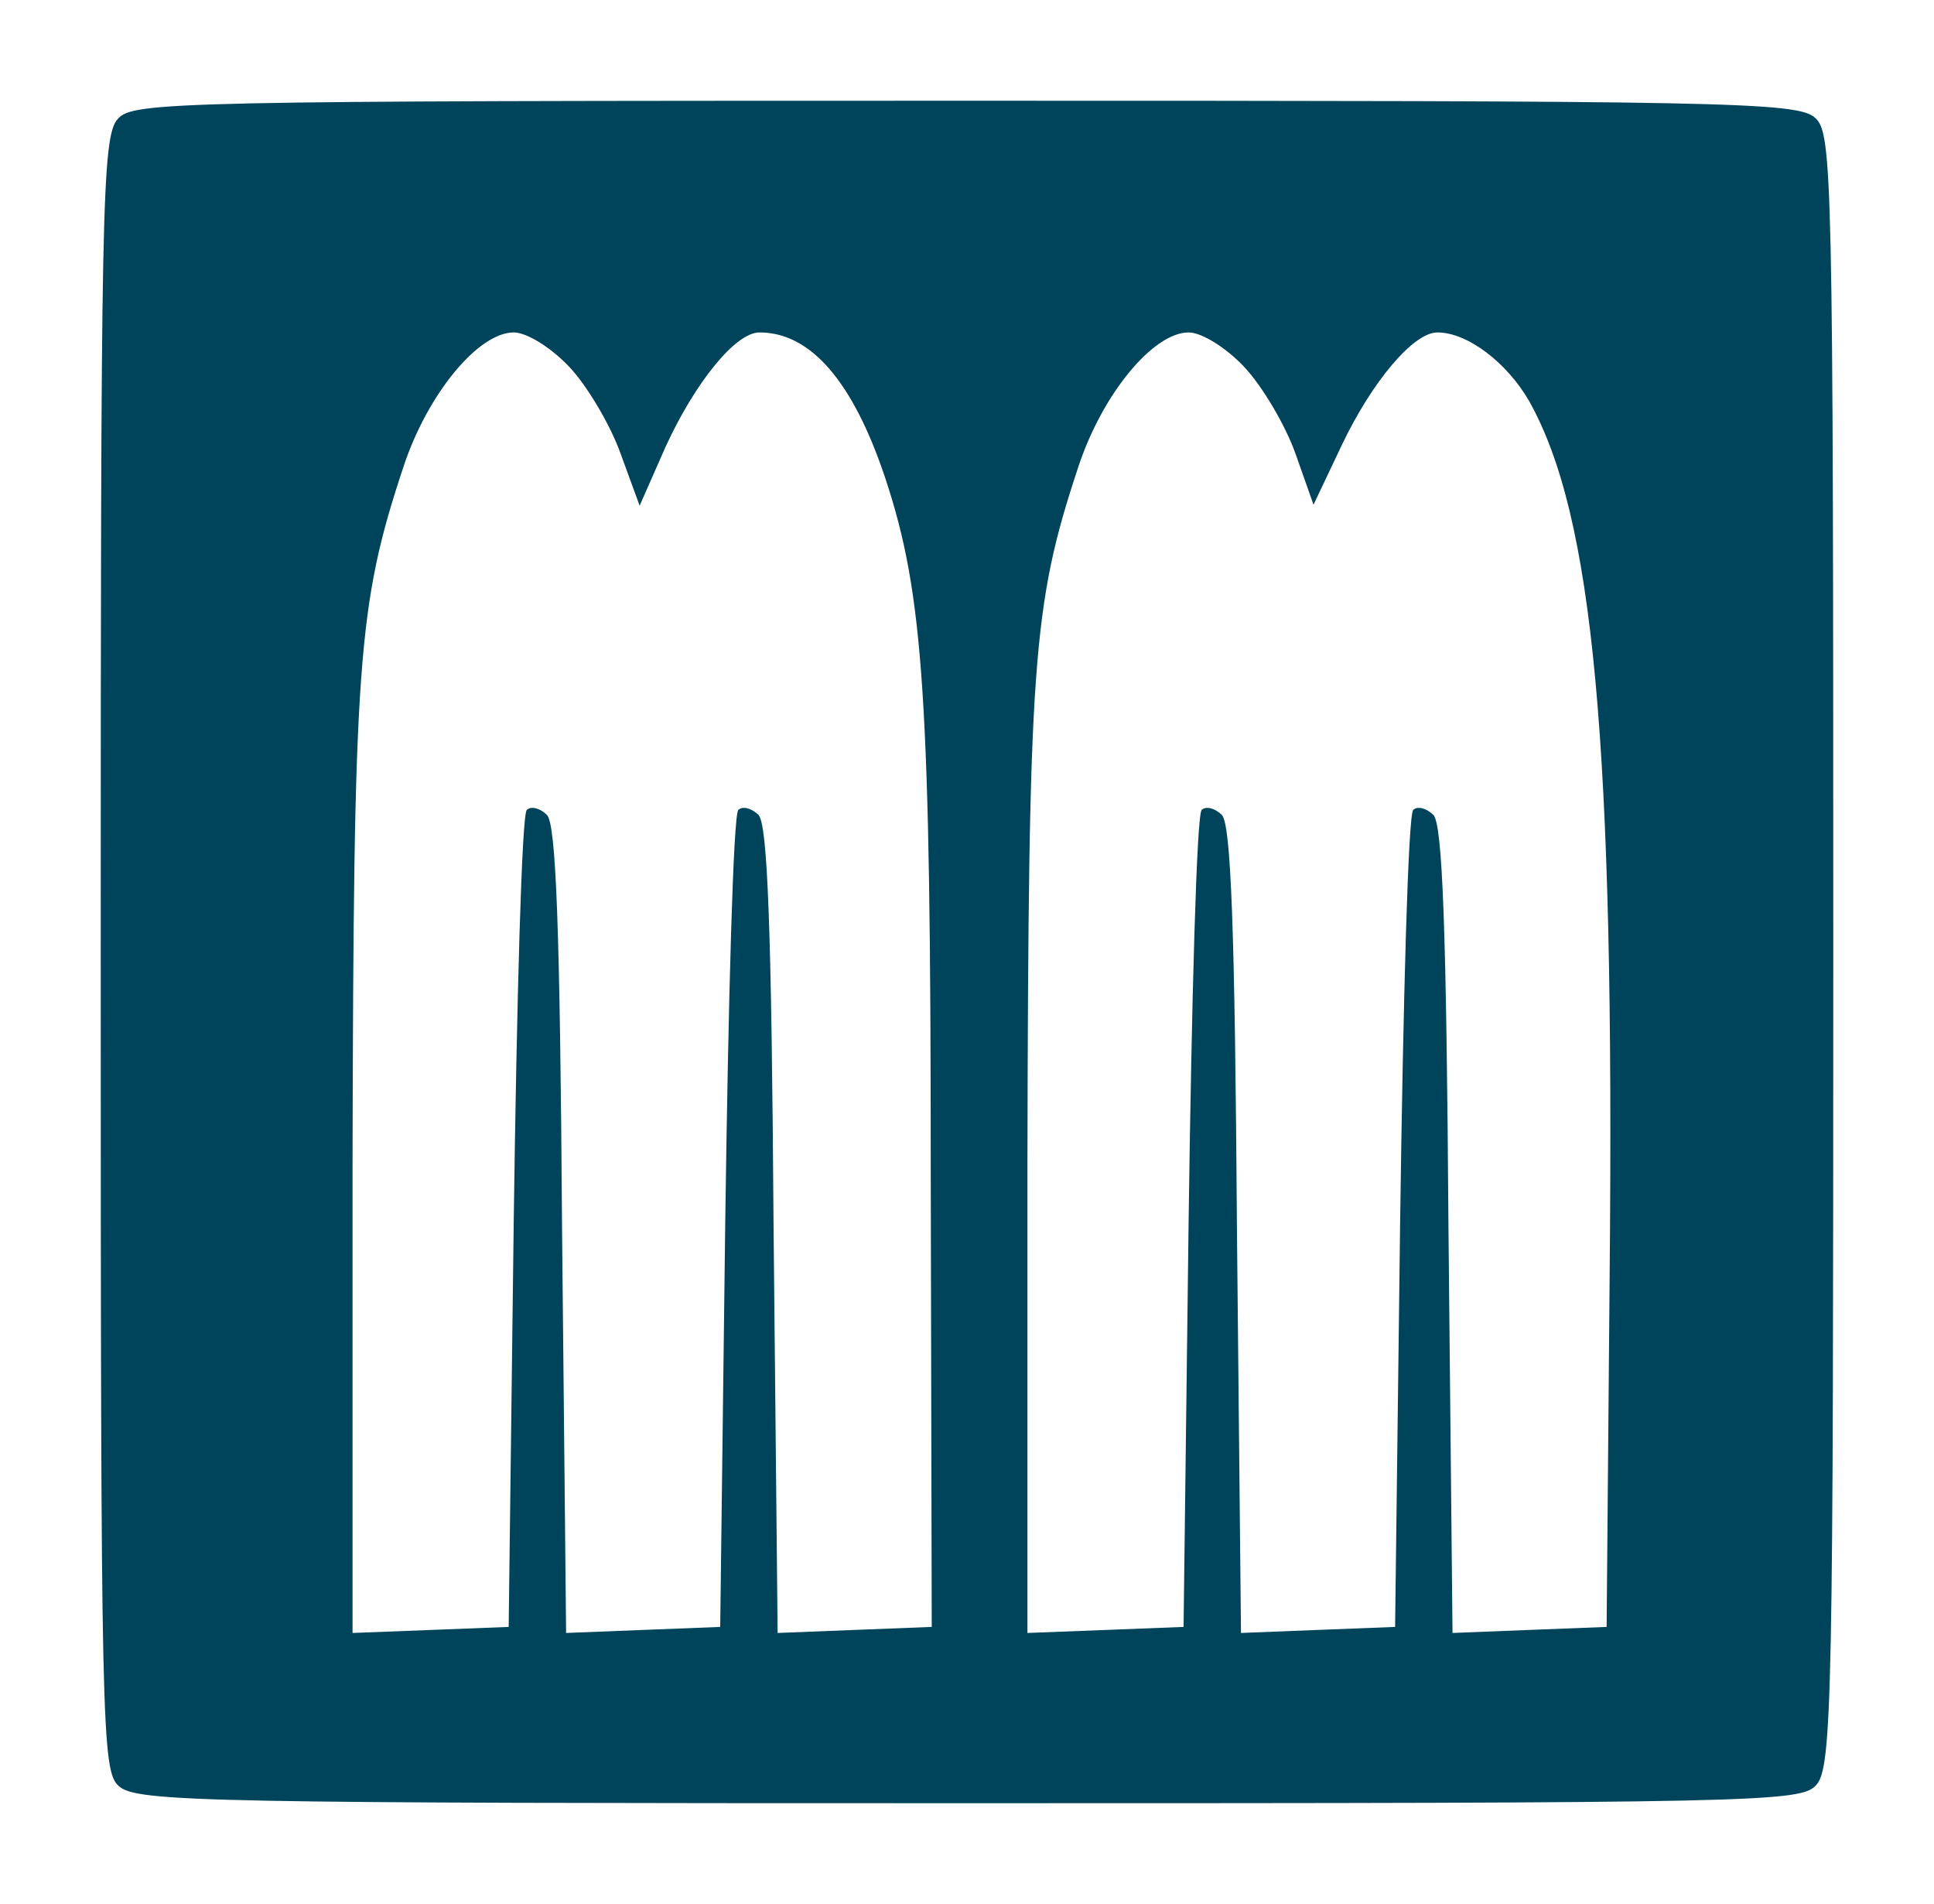
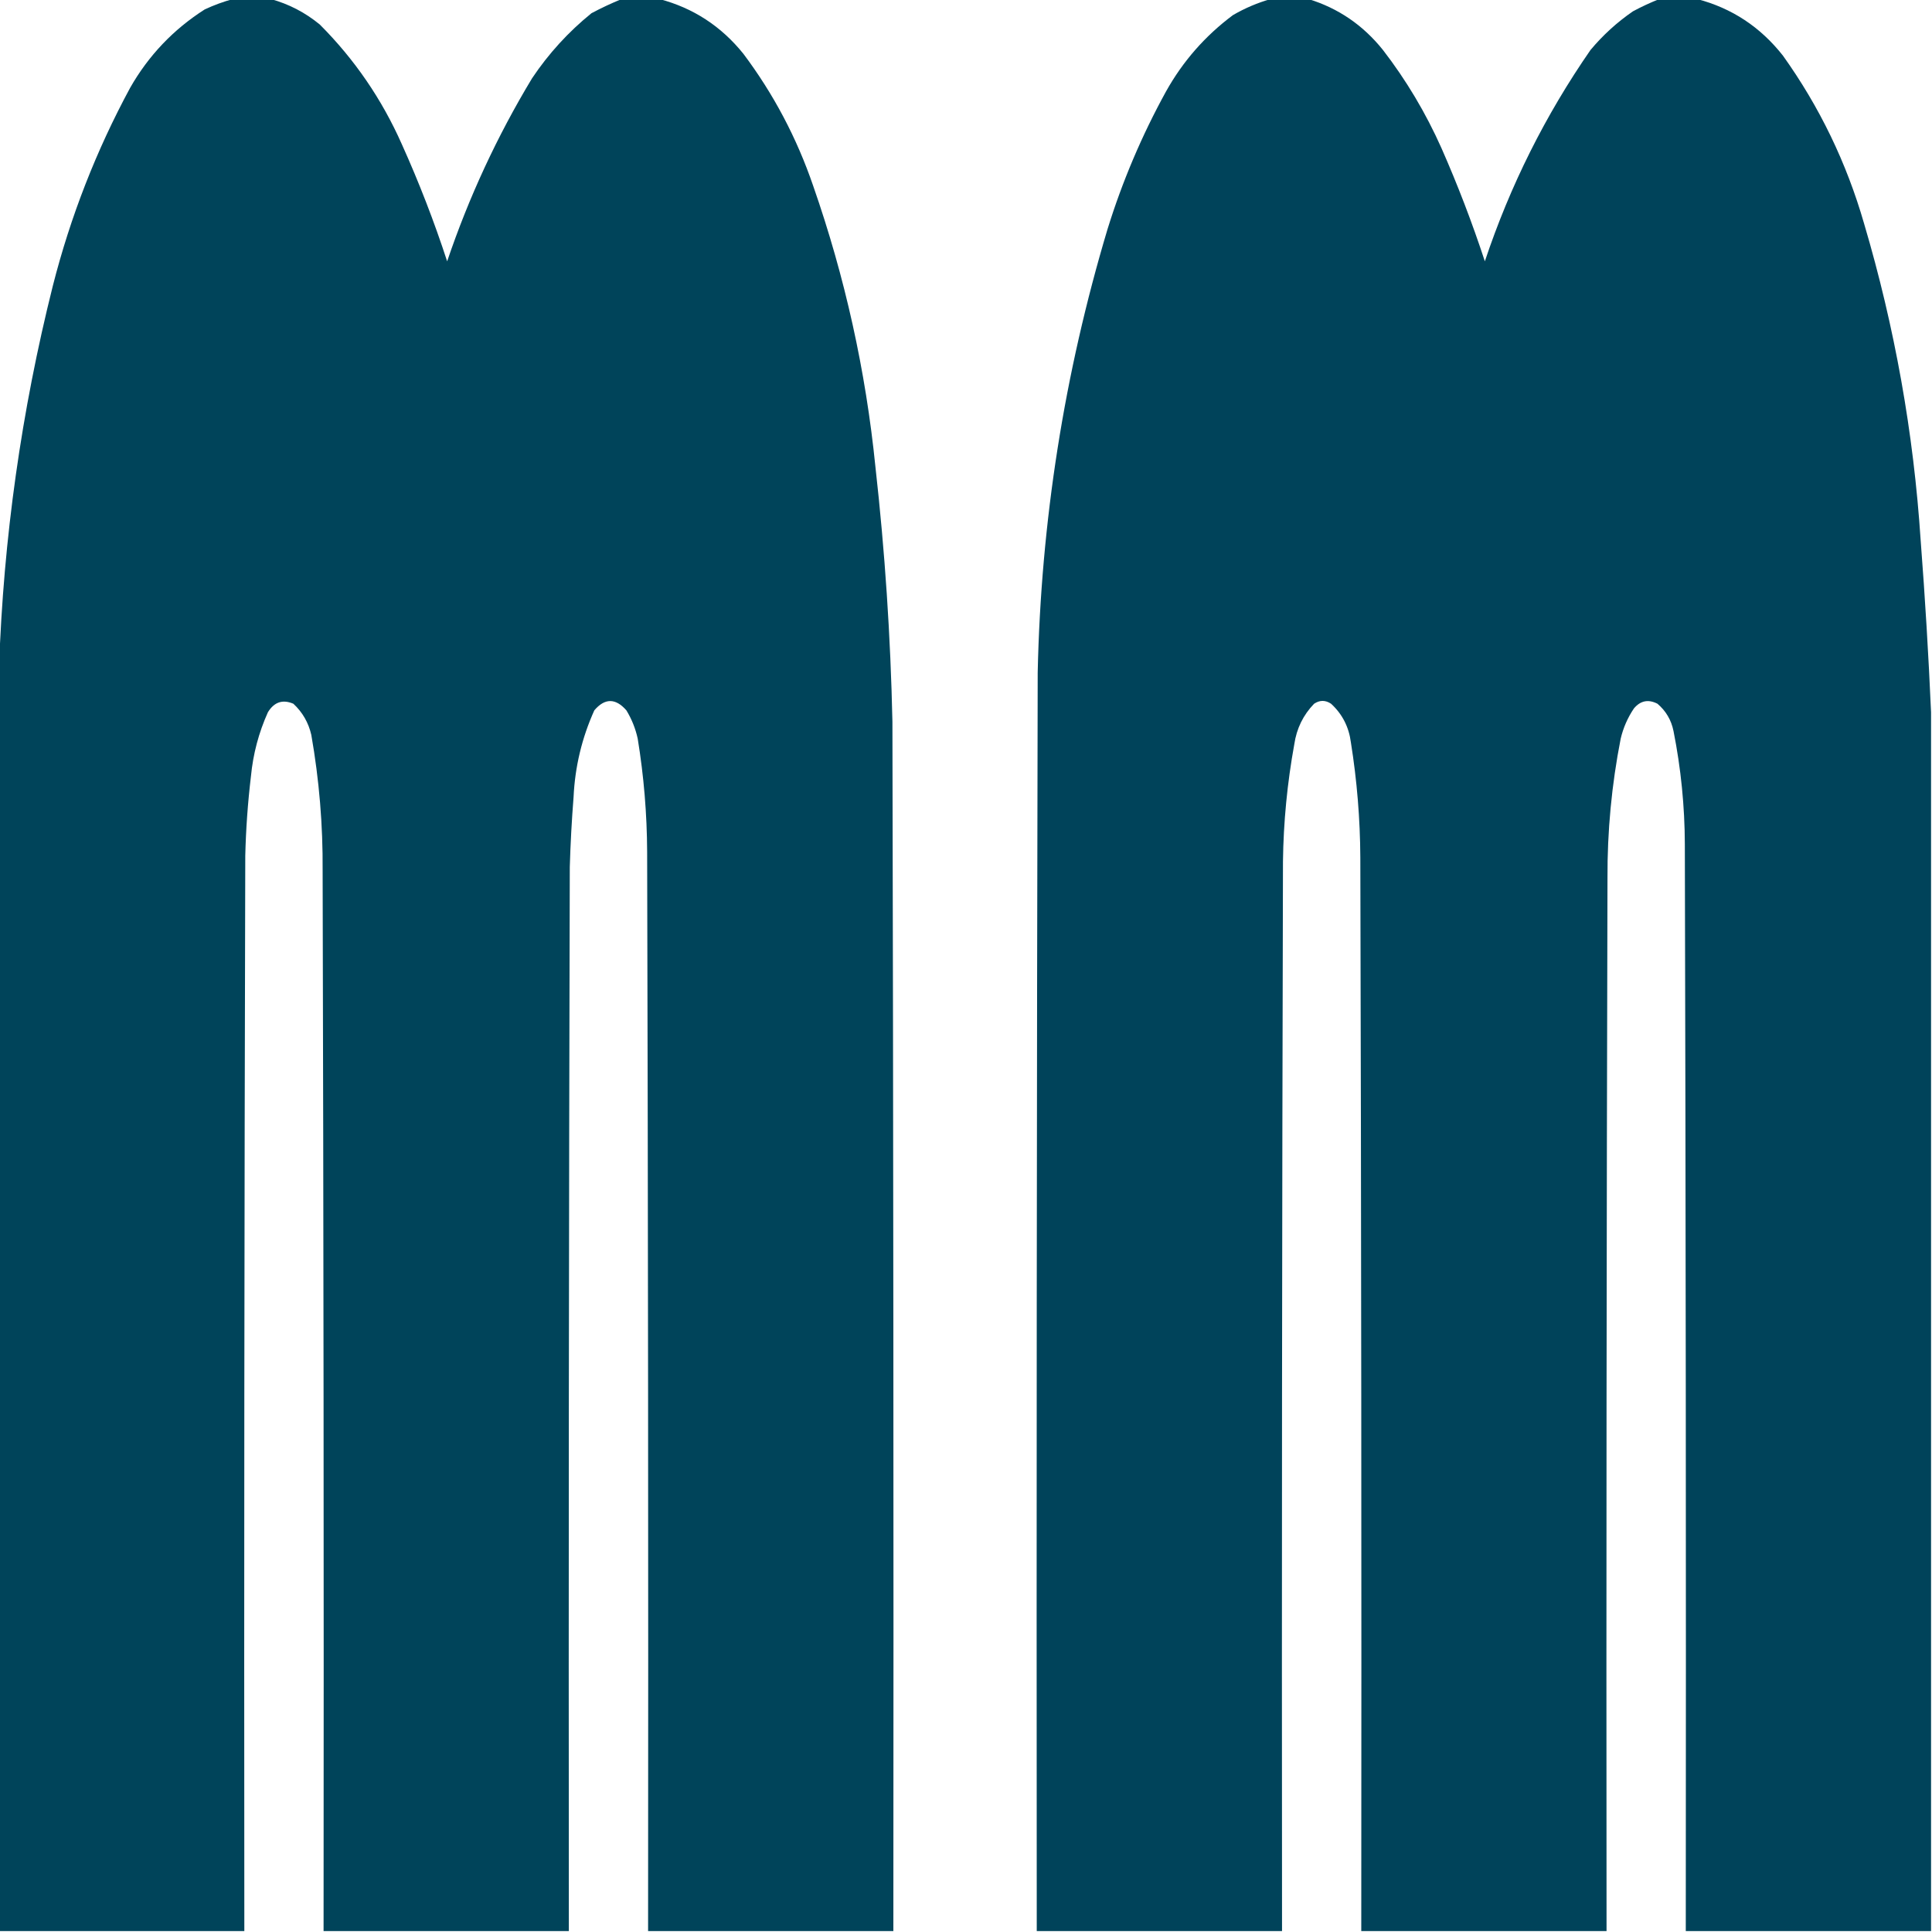
- <svg xmlns="http://www.w3.org/2000/svg" version="1.0" width="192pt" height="189pt" viewBox="0 0 192 189" preserveAspectRatio="xMidYMid meet">
-   <g transform="translate(0,189) scale(0.1,-0.1)" fill="#00445b" stroke="none">
-     <path d="M117 1772 c-16 -17 -17 -89 -17 -829 0 -772 1 -811 18 -826 17 -16 90 -17 844 -17 786 0 826 1 841 18 16 17 17 89 17 829 0 772 -1 811 -18 826 -17 16 -90 17 -844 17 -786 0 -826 -1 -841 -18z m448 -246 c18 -19 41 -58 51 -86 l19 -52 26 59 c29 63 69 113 93 113 51 0 93 -49 125 -145 38 -115 45 -218 45 -690 l1 -450 -77 -3 -76 -3 -4 400 c-2 300 -6 403 -15 412 -7 7 -16 9 -20 5 -5 -4 -10 -188 -13 -409 l-5 -402 -77 -3 -76 -3 -4 400 c-2 300 -6 403 -15 412 -7 7 -16 9 -20 5 -5 -4 -10 -188 -13 -409 l-5 -402 -77 -3 -78 -3 0 468 c1 495 5 552 50 688 24 74 75 135 110 135 13 0 37 -15 55 -34z m670 0 c18 -19 41 -58 51 -86 l18 -51 28 59 c30 63 71 112 95 112 30 0 69 -30 91 -68 64 -114 85 -338 80 -867 l-3 -350 -77 -3 -76 -3 -4 400 c-2 300 -6 403 -15 412 -7 7 -16 9 -20 5 -5 -4 -10 -188 -13 -409 l-5 -402 -77 -3 -76 -3 -4 400 c-2 300 -6 403 -15 412 -7 7 -16 9 -20 5 -5 -4 -10 -188 -13 -409 l-5 -402 -77 -3 -78 -3 0 468 c1 495 5 552 50 688 24 74 75 135 110 135 13 0 37 -15 55 -34z" />
-   </g>
+ <svg xmlns="http://www.w3.org/2000/svg" class="logo-svg">
+   <path style="opacity:.997" fill="#00445a" d="M123.5-.5h20c9.569 2.619 18.236 7.119 26 13.5 18.406 18.42 32.906 39.588 43.5 63.5a616.609 616.609 0 0 1 24 62c11.51-34.017 26.51-66.35 45-97 8.769-13.101 19.269-24.601 31.5-34.5a171.449 171.449 0 0 1 16-7.5h20c17.9 4.716 32.734 14.383 44.5 29 15.974 21.275 28.307 44.609 37 70 16.87 48.35 27.87 98.017 33 149a1499.573 1499.573 0 0 1 9 135c.5 213.666.667 427.333.5 641h-130c.167-190.667 0-381.334-.5-572a381.75 381.75 0 0 0-5-60 48.727 48.727 0 0 0-6-15c-5.748-6.559-11.414-6.559-17 0-6.588 14.601-10.255 29.934-11 46a749.16 749.16 0 0 0-2 37c-.5 188-.667 376-.5 564h-130c.167-187.334 0-374.667-.5-562a398.866 398.866 0 0 0-6-72c-1.497-6.498-4.663-11.998-9.5-16.5-5.675-2.427-10.175-.927-13.5 4.5-4.87 10.811-7.87 22.144-9 34a444.787 444.787 0 0 0-3 42c-.5 190-.667 380-.5 570H-.5v-670c2.338-68.201 11.838-135.534 28.5-202 9.354-36.735 23.02-71.736 41-105C78.738 29.428 91.904 15.595 108.5 5c4.947-2.308 9.947-4.141 15-5.5z" />
+   <path style="opacity:.997" fill="#00435a" d="M673.5-.5h20c15.814 4.847 28.981 13.847 39.5 27 12.347 16.01 22.68 33.344 31 52a651.774 651.774 0 0 1 23 60c13.394-40.122 32.061-77.456 56-112A111.489 111.489 0 0 1 865.5 6a130.43 130.43 0 0 1 14-6.5h20c18.383 4.797 33.55 14.797 45.5 30 19.381 27.099 33.714 56.765 43 89 16.25 54.86 26.25 110.86 30 168 2.34 30.462 4.17 60.795 5.5 91v646h-130c.167-192 0-384-.5-576a312.377 312.377 0 0 0-6-60c-1.174-5.833-4.007-10.666-8.5-14.5-4.856-2.496-9.022-1.662-12.5 2.5a48.222 48.222 0 0 0-7 16 373.526 373.526 0 0 0-7 74c-.5 186-.667 372-.5 558h-130c.167-189.667 0-379.334-.5-569a398.893 398.893 0 0 0-5-61c-1.051-8.196-4.551-15.029-10.5-20.5-3-2-6-2-9 0-5.78 5.978-9.28 13.145-10.5 21.5a372.584 372.584 0 0 0-6 62c-.5 189-.667 378-.5 567h-130c-.167-222.334 0-444.667.5-667 1.72-80.041 14.053-158.374 37-235a391.363 391.363 0 0 1 31-73c8.928-16.005 20.761-29.505 35.5-40.5 6.43-3.724 13.096-6.557 20-8.5z" />
</svg>
